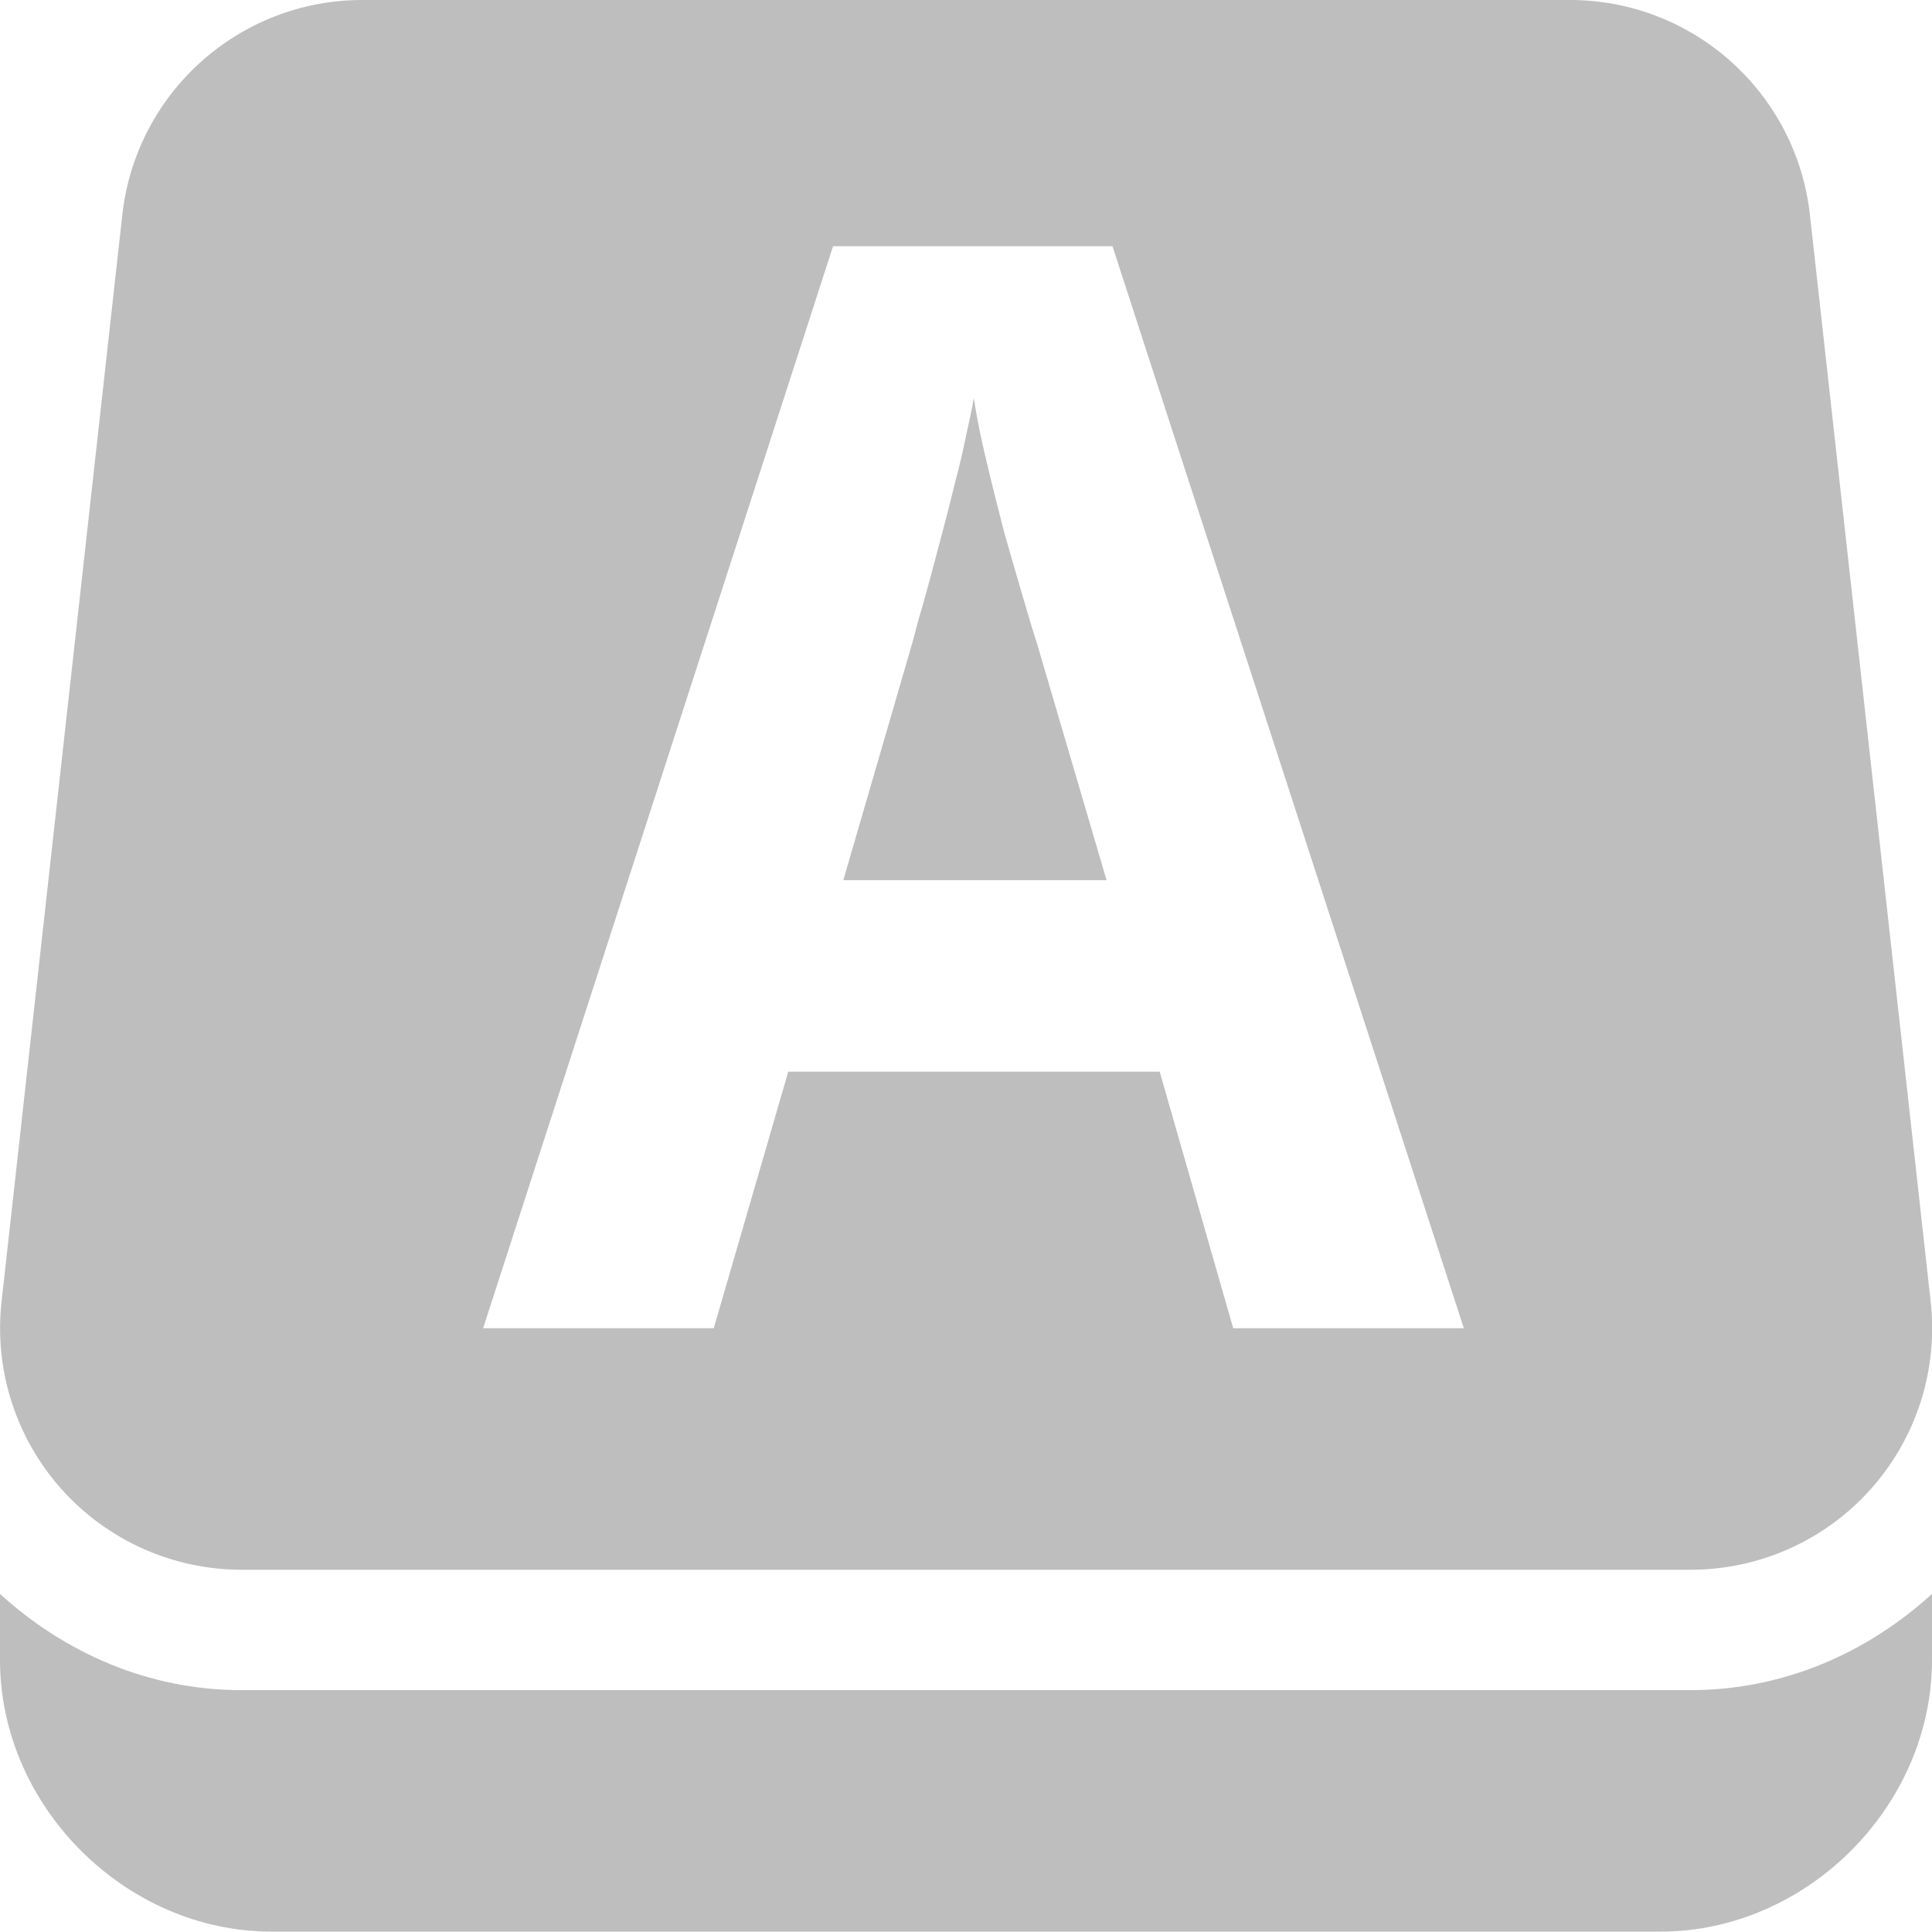
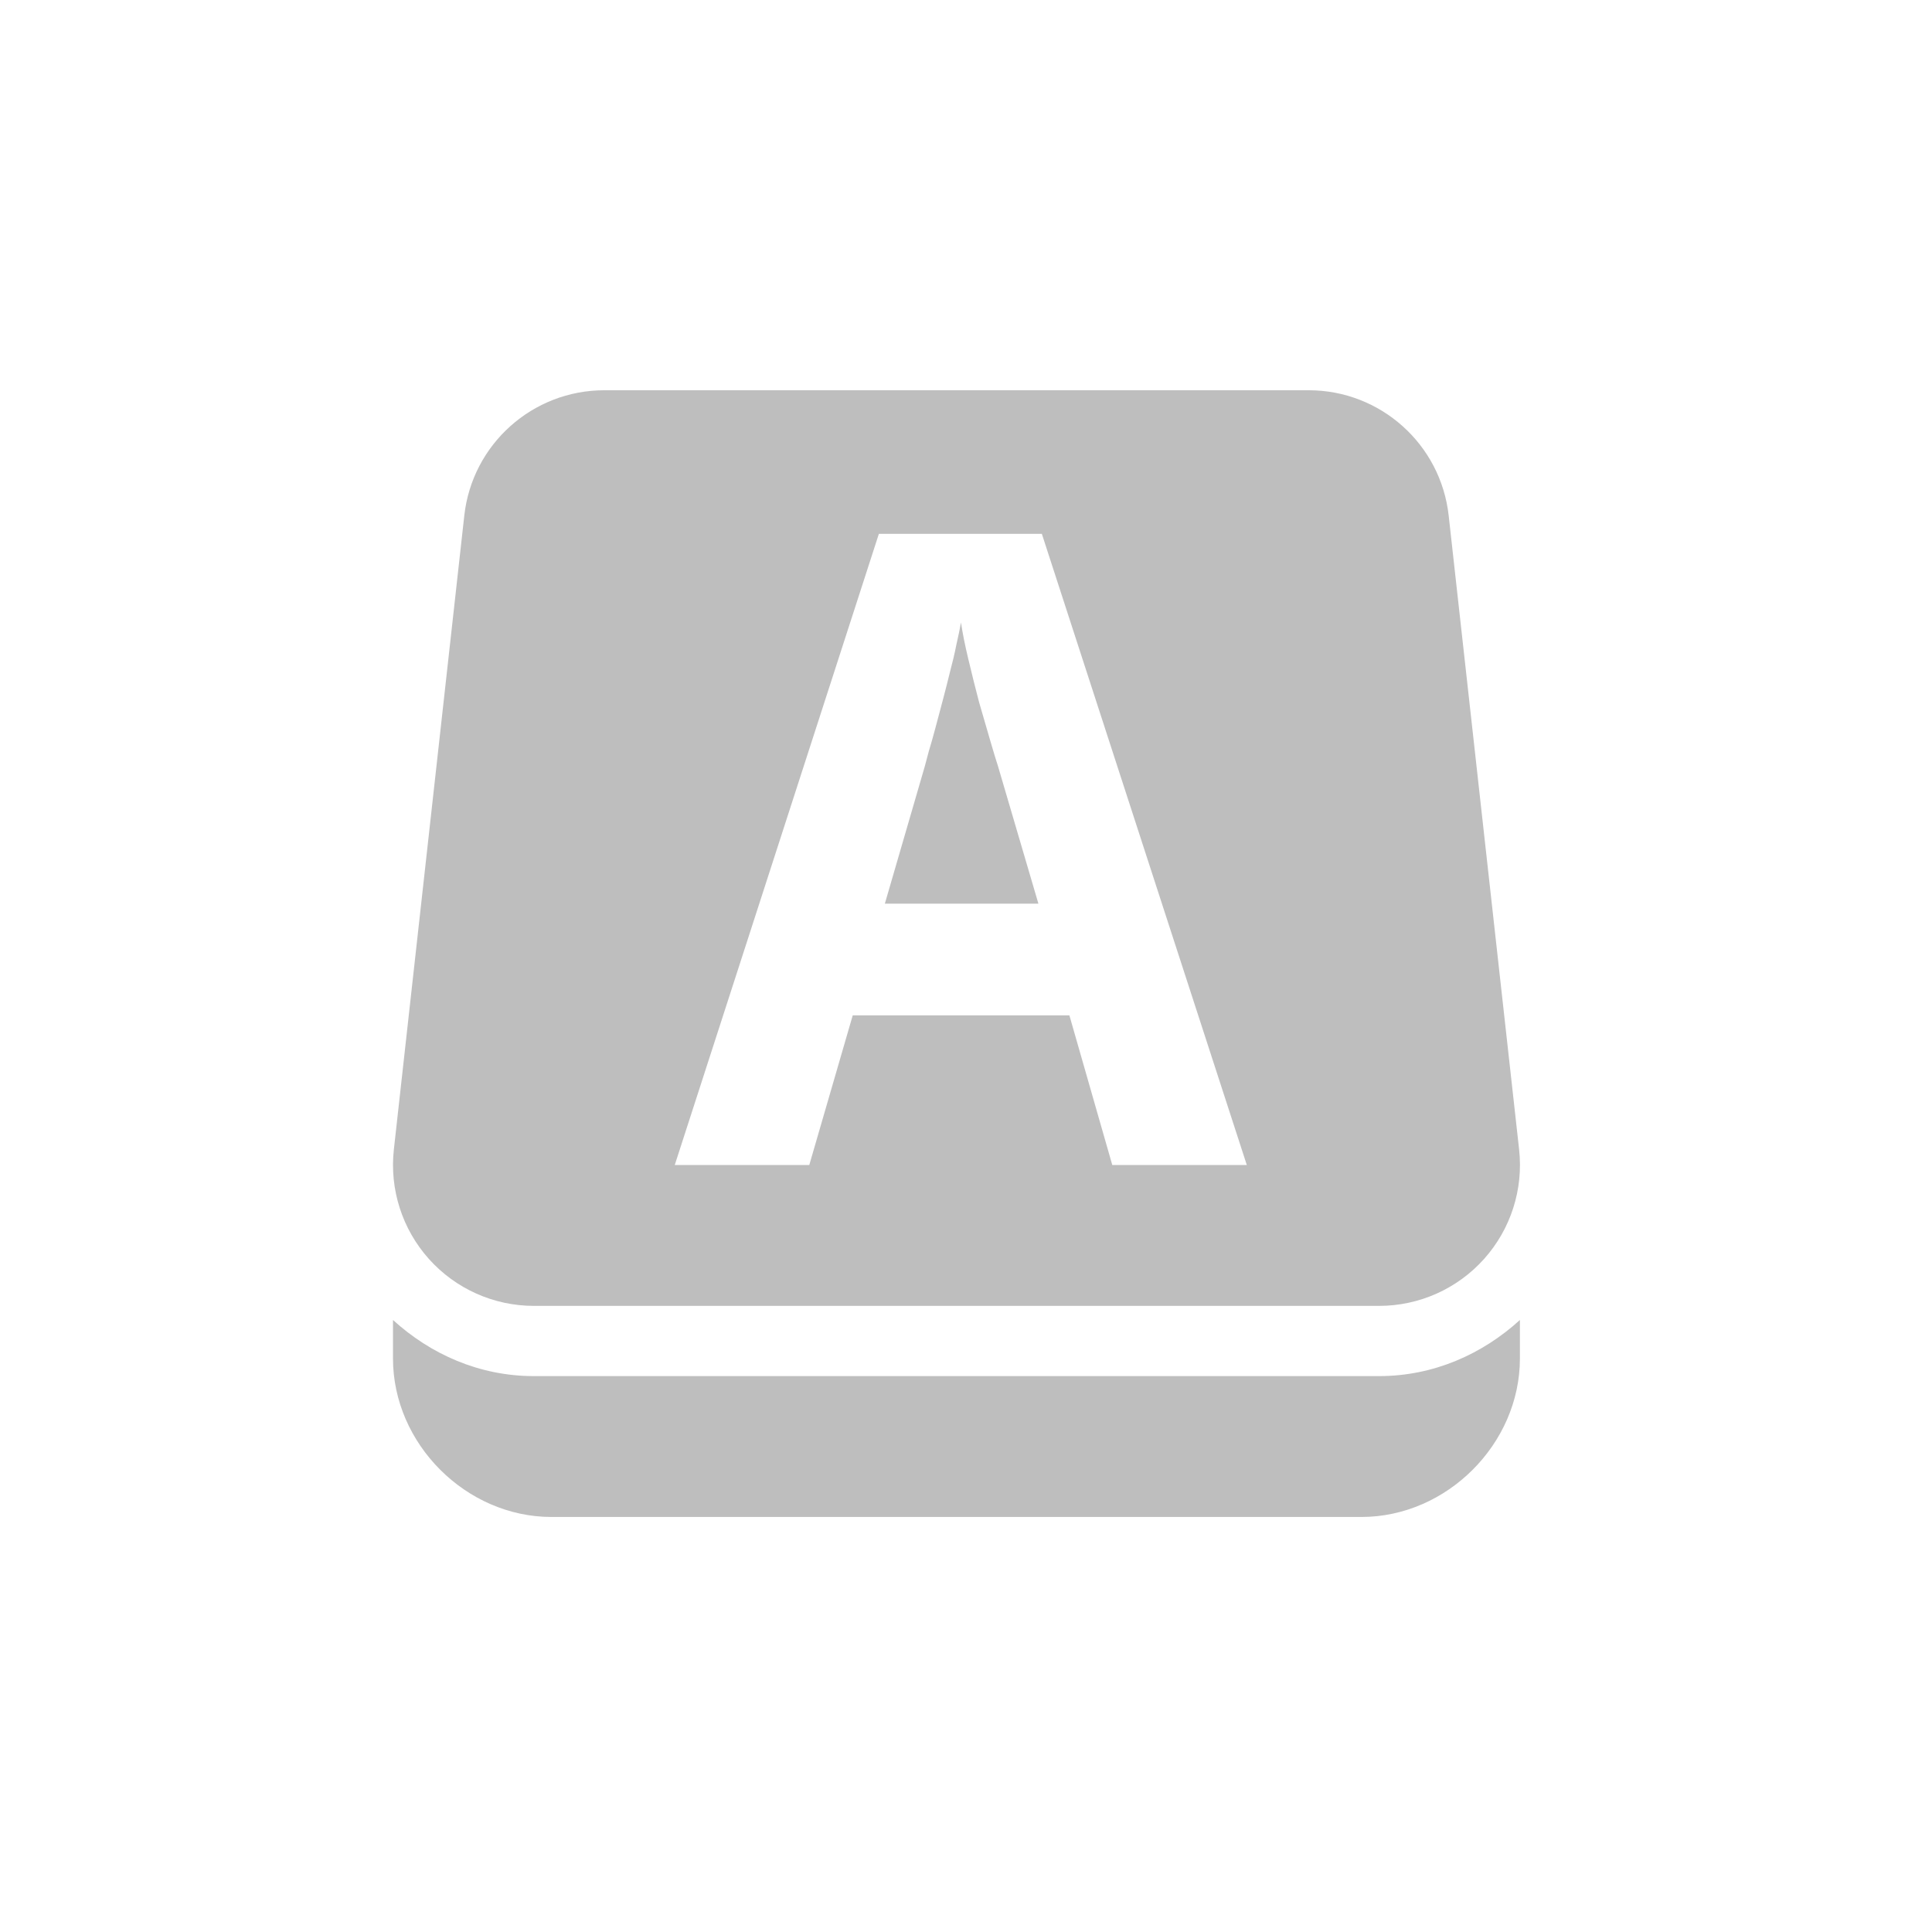
- <svg xmlns="http://www.w3.org/2000/svg" height="16" width="16" version="1.1" viewBox="0 0 16 16" id="svg2">
+ <svg xmlns="http://www.w3.org/2000/svg" height="24" width="24" version="1.1" viewBox="0 0 24 24" id="svg2">
  <defs id="defs12" />
-   <g transform="translate(0 -1036.4)" fill="#bebebe" id="g4">
-     <path style="color-rendering:auto;text-decoration-color:#000000;color:#000000;isolation:auto;mix-blend-mode:normal;shape-rendering:auto;solid-color:#000000;block-progression:tb;text-decoration-line:none;text-decoration-style:solid;image-rendering:auto;white-space:normal;text-indent:0;text-transform:none" d="m3.001 1036.4a2 2 0 0 0 -1.988 1.779l-1 9a2 2 0 0 0 1.988 2.221h12a2 2 0 0 0 1.988 -2.221l-1-9a2 2 0 0 0 -1.988 -1.779h-10zm3.898 2.039h2.314l2.91 8.961h-1.91l-0.609-2.125h-3.076l-0.617 2.125h-1.91l2.898-8.961zm1.166 1.258c-0.016 0.089-0.038 0.196-0.066 0.318-0.024 0.122-0.055 0.252-0.092 0.391-0.033 0.134-0.067 0.27-0.104 0.408-0.037 0.138-0.071 0.269-0.104 0.391-0.033 0.122-0.063 0.231-0.092 0.324-0.024 0.094-0.042 0.162-0.055 0.207l-0.568 1.953h2.18l-0.574-1.953c-0.024-0.073-0.061-0.193-0.109-0.359-0.049-0.167-0.103-0.351-0.16-0.551-0.053-0.203-0.104-0.406-0.152-0.609-0.049-0.203-0.083-0.377-0.104-0.519z" fill-rule="evenodd" id="path6" />
-     <path style="color-rendering:auto;text-decoration-color:#000000;color:#000000;isolation:auto;mix-blend-mode:normal;shape-rendering:auto;solid-color:#000000;block-progression:tb;text-decoration-line:none;text-decoration-style:solid;image-rendering:auto;white-space:normal;text-indent:0;text-transform:none" d="m0 1049.6v0.547c0 1.212 1.038 2.25 2.25 2.25h11.5c1.212 0 2.25-1.038 2.25-2.25v-0.547c-0.532 0.485-1.225 0.797-2 0.797h-12c-0.775 0-1.468-0.312-2-0.797z" id="path8" />
+   <g transform="matrix(0.8749463,0,0,0.8749463,4.881357,-901.9465)" id="g4" style="fill:#bebebe">
+     <path style="color:#000000;text-indent:0;text-decoration:none;text-decoration-line:none;text-decoration-style:solid;text-decoration-color:#000000;text-transform:none;block-progression:tb;white-space:normal;isolation:auto;mix-blend-mode:normal;solid-color:#000000;fill-rule:evenodd;color-rendering:auto;image-rendering:auto;shape-rendering:auto" d="m 3.001,1036.4 a 2,2 0 0 0 -1.988,1.779 l -1,9 a 2,2 0 0 0 1.988,2.221 l 12,0 a 2,2 0 0 0 1.988,-2.221 l -1,-9 A 2,2 0 0 0 13.001,1036.4 l -10,0 z m 3.898,2.039 2.314,0 2.91,8.961 -1.91,0 -0.609,-2.125 -3.076,0 -0.617,2.125 -1.91,0 2.898,-8.961 z m 1.166,1.258 c -0.016,0.089 -0.038,0.196 -0.066,0.318 -0.024,0.122 -0.055,0.252 -0.092,0.391 -0.033,0.134 -0.067,0.27 -0.104,0.408 -0.037,0.138 -0.071,0.269 -0.104,0.391 -0.033,0.122 -0.063,0.231 -0.092,0.324 -0.024,0.094 -0.042,0.162 -0.055,0.207 l -0.568,1.953 2.18,0 -0.574,-1.953 c -0.024,-0.073 -0.061,-0.193 -0.109,-0.359 -0.049,-0.167 -0.103,-0.351 -0.16,-0.551 -0.053,-0.203 -0.104,-0.406 -0.152,-0.609 -0.049,-0.203 -0.083,-0.377 -0.104,-0.519 z" id="path6" />
+     <path style="color:#000000;text-indent:0;text-decoration:none;text-decoration-line:none;text-decoration-style:solid;text-decoration-color:#000000;text-transform:none;block-progression:tb;white-space:normal;isolation:auto;mix-blend-mode:normal;solid-color:#000000;color-rendering:auto;image-rendering:auto;shape-rendering:auto" d="m 4.7253e-4,1049.6 0,0.547 c 0,1.212 1.038,2.25 2.25,2.25 l 11.5,0 c 1.212,0 2.25,-1.038 2.25,-2.25 l 0,-0.547 c -0.532,0.485 -1.225,0.797 -2,0.797 l -12,0 c -0.775,10e-5 -1.468,-0.312 -2,-0.797 z" id="path8" />
  </g>
</svg>
